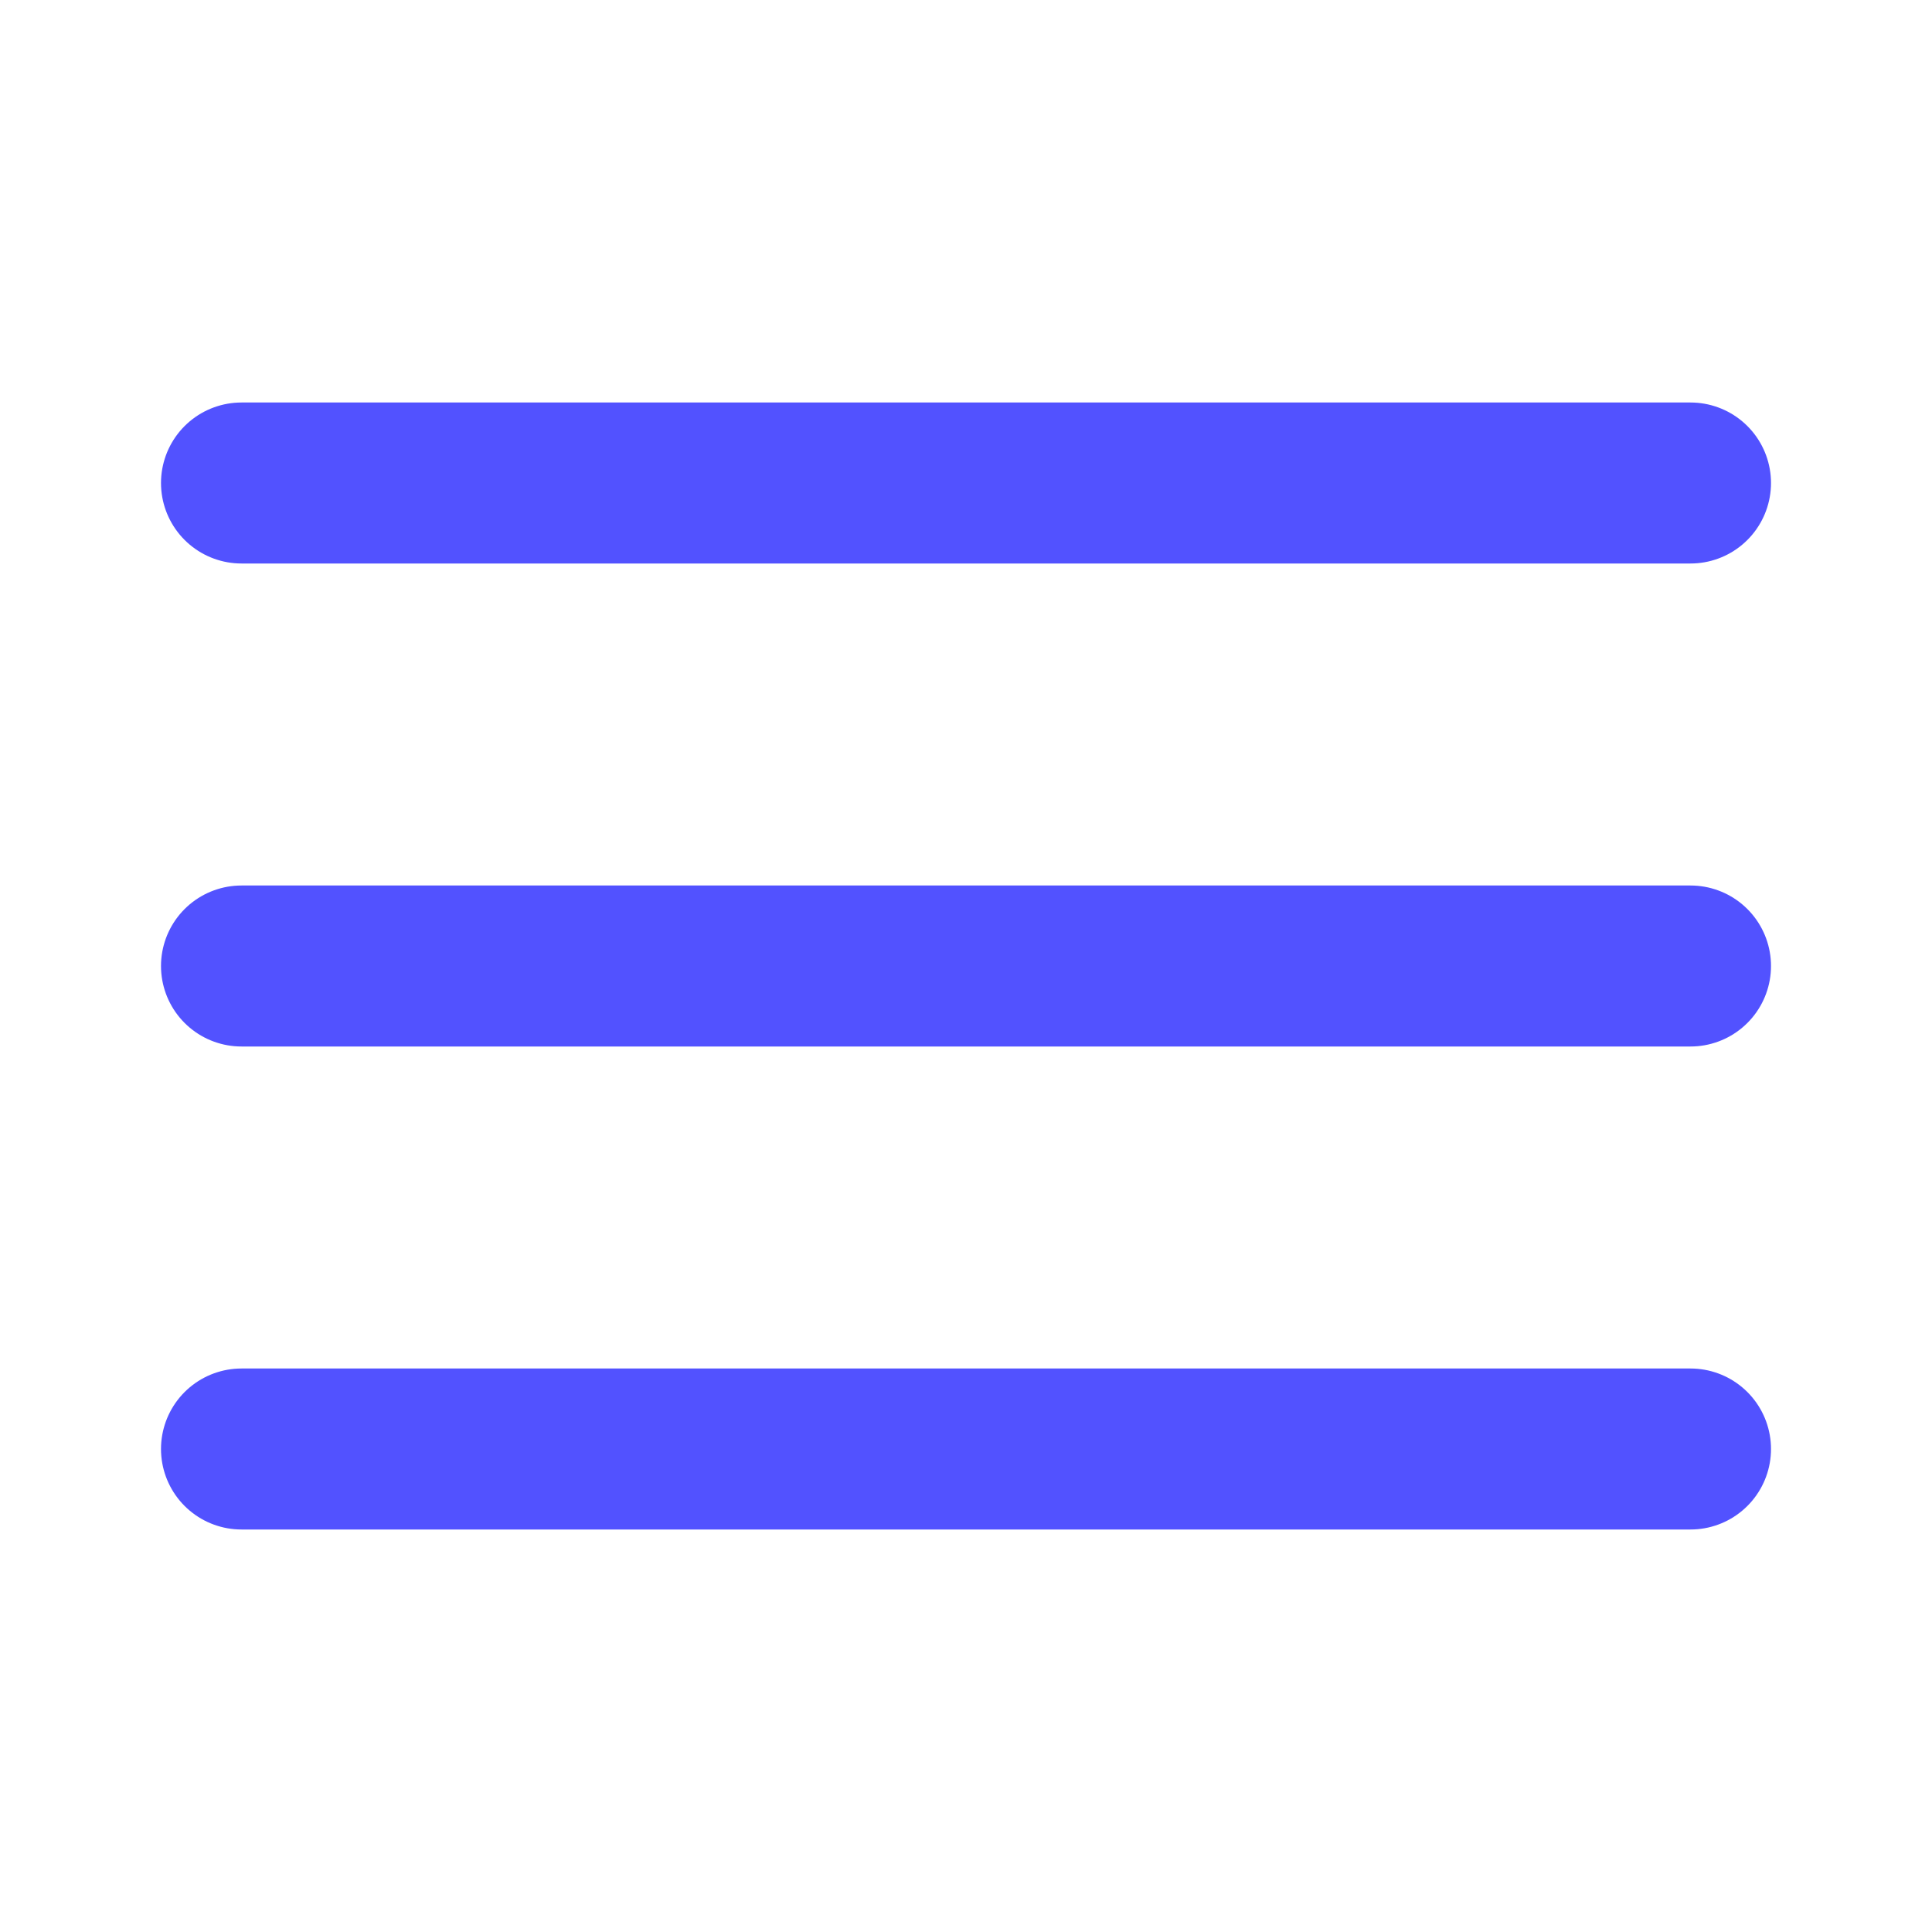
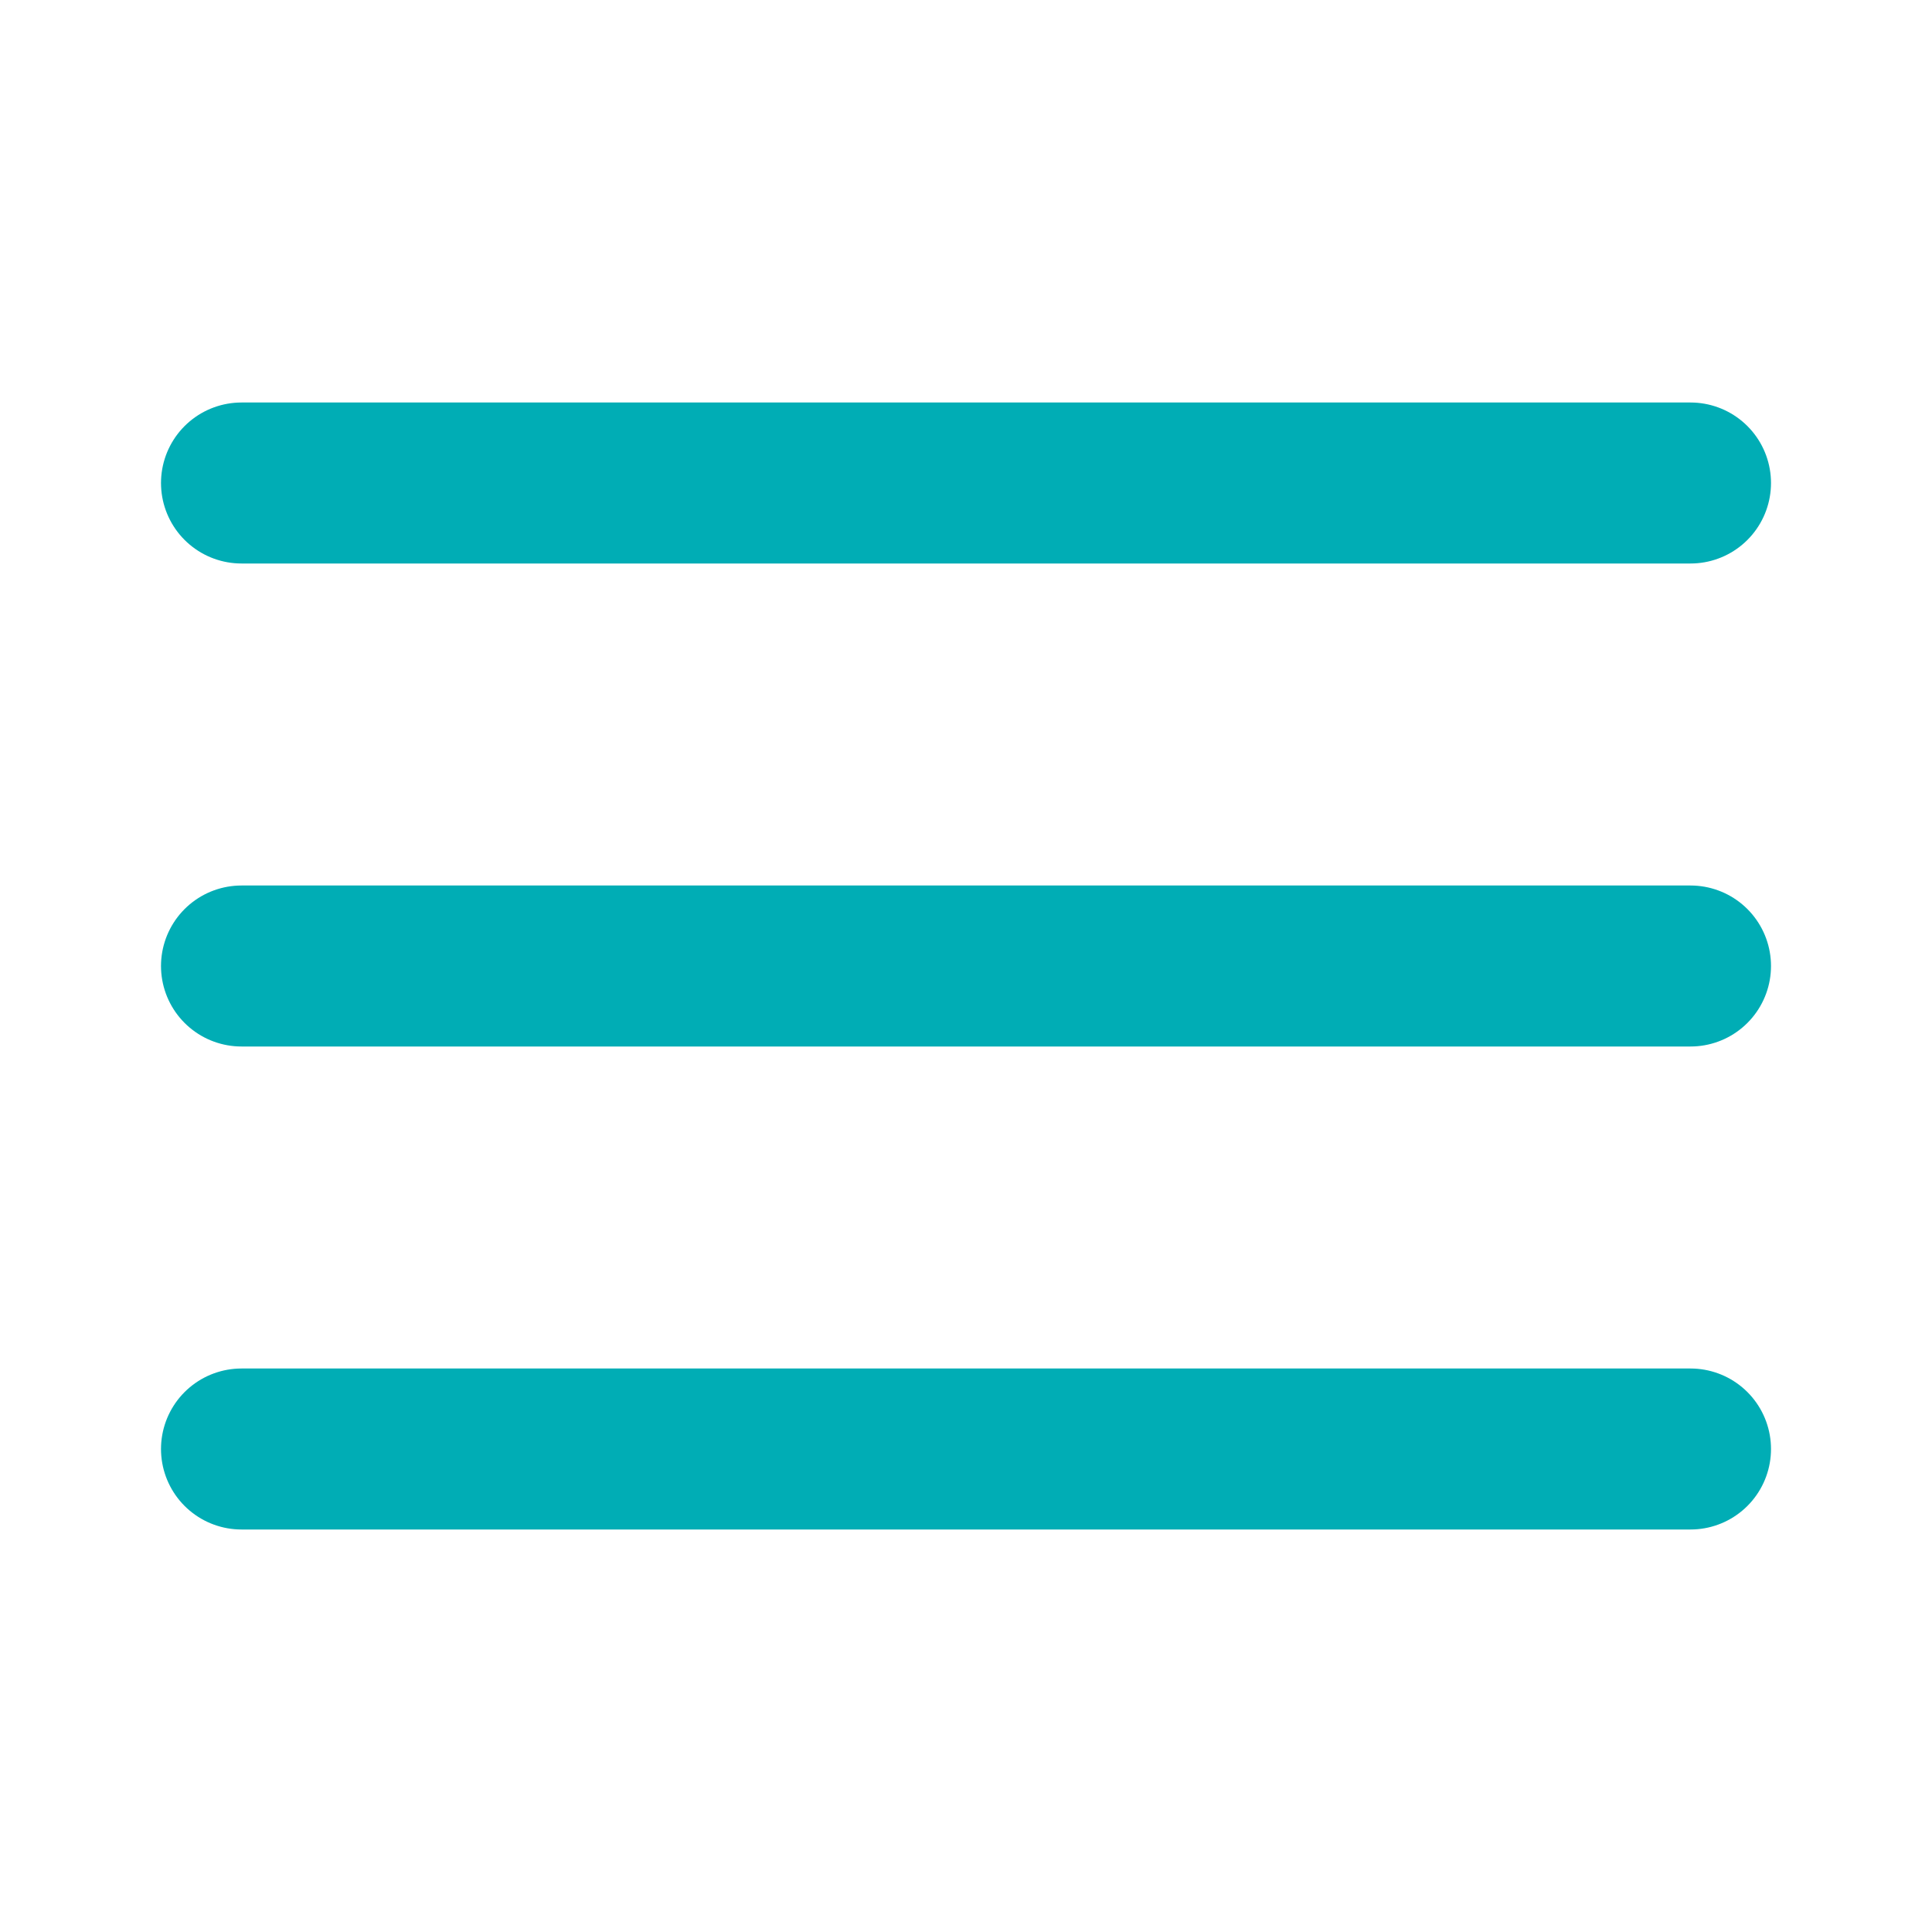
- <svg xmlns="http://www.w3.org/2000/svg" version="1.1" id="Layer_1" x="0px" y="0px" viewBox="0 0 24 24" style="enable-background:new 0 0 24 24;" xml:space="preserve">
-   <style type="text/css">
- 	.st0{fill:none;stroke:#5252FF;stroke-width:2;stroke-linecap:round;stroke-linejoin:round;}
- </style>
-   <path class="st0" d="M3,12h18" />
-   <path class="st0" d="M3,6h18" />
-   <path class="st0" d="M3,18h18" />
+ <svg xmlns="http://www.w3.org/2000/svg" width="24" height="24" viewBox="0 0 24 24" fill="none">
+   <path d="M3 12H21" stroke="#00ADB5" stroke-width="2" stroke-linecap="round" stroke-linejoin="round" />
+   <path d="M3 6H21" stroke="#00ADB5" stroke-width="2" stroke-linecap="round" stroke-linejoin="round" />
+   <path d="M3 18H21" stroke="#00ADB5" stroke-width="2" stroke-linecap="round" stroke-linejoin="round" />
</svg>
